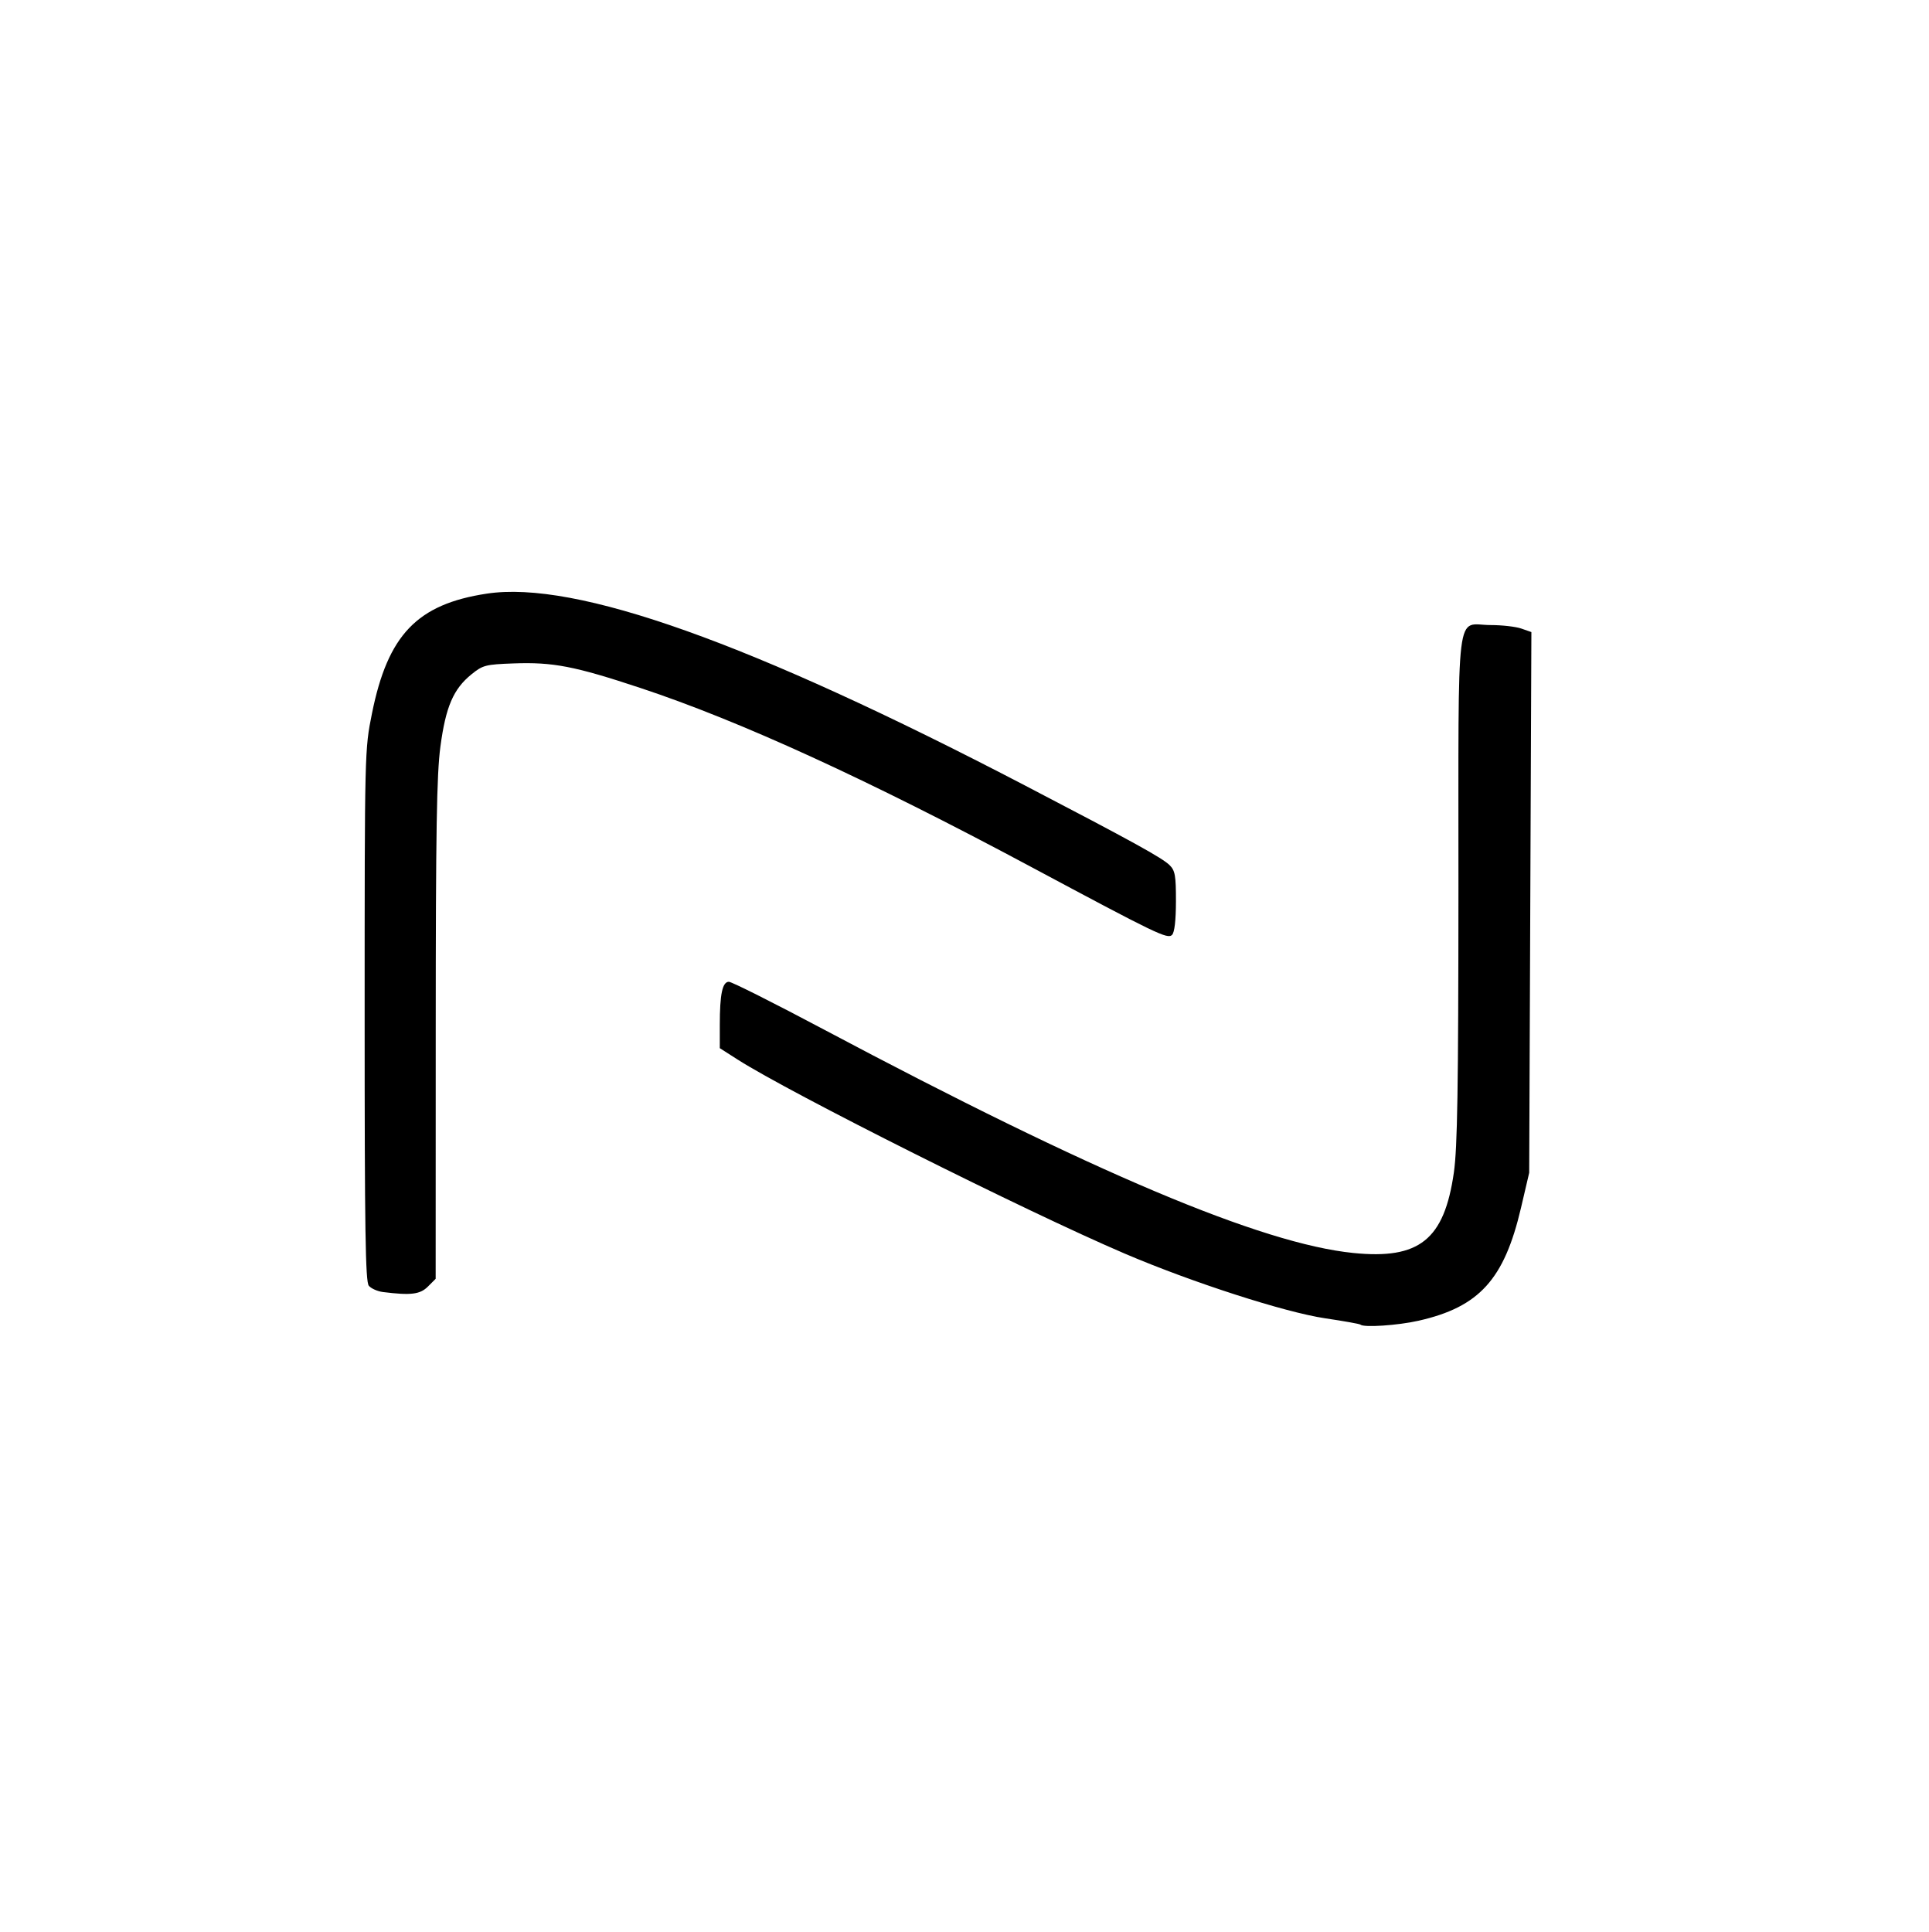
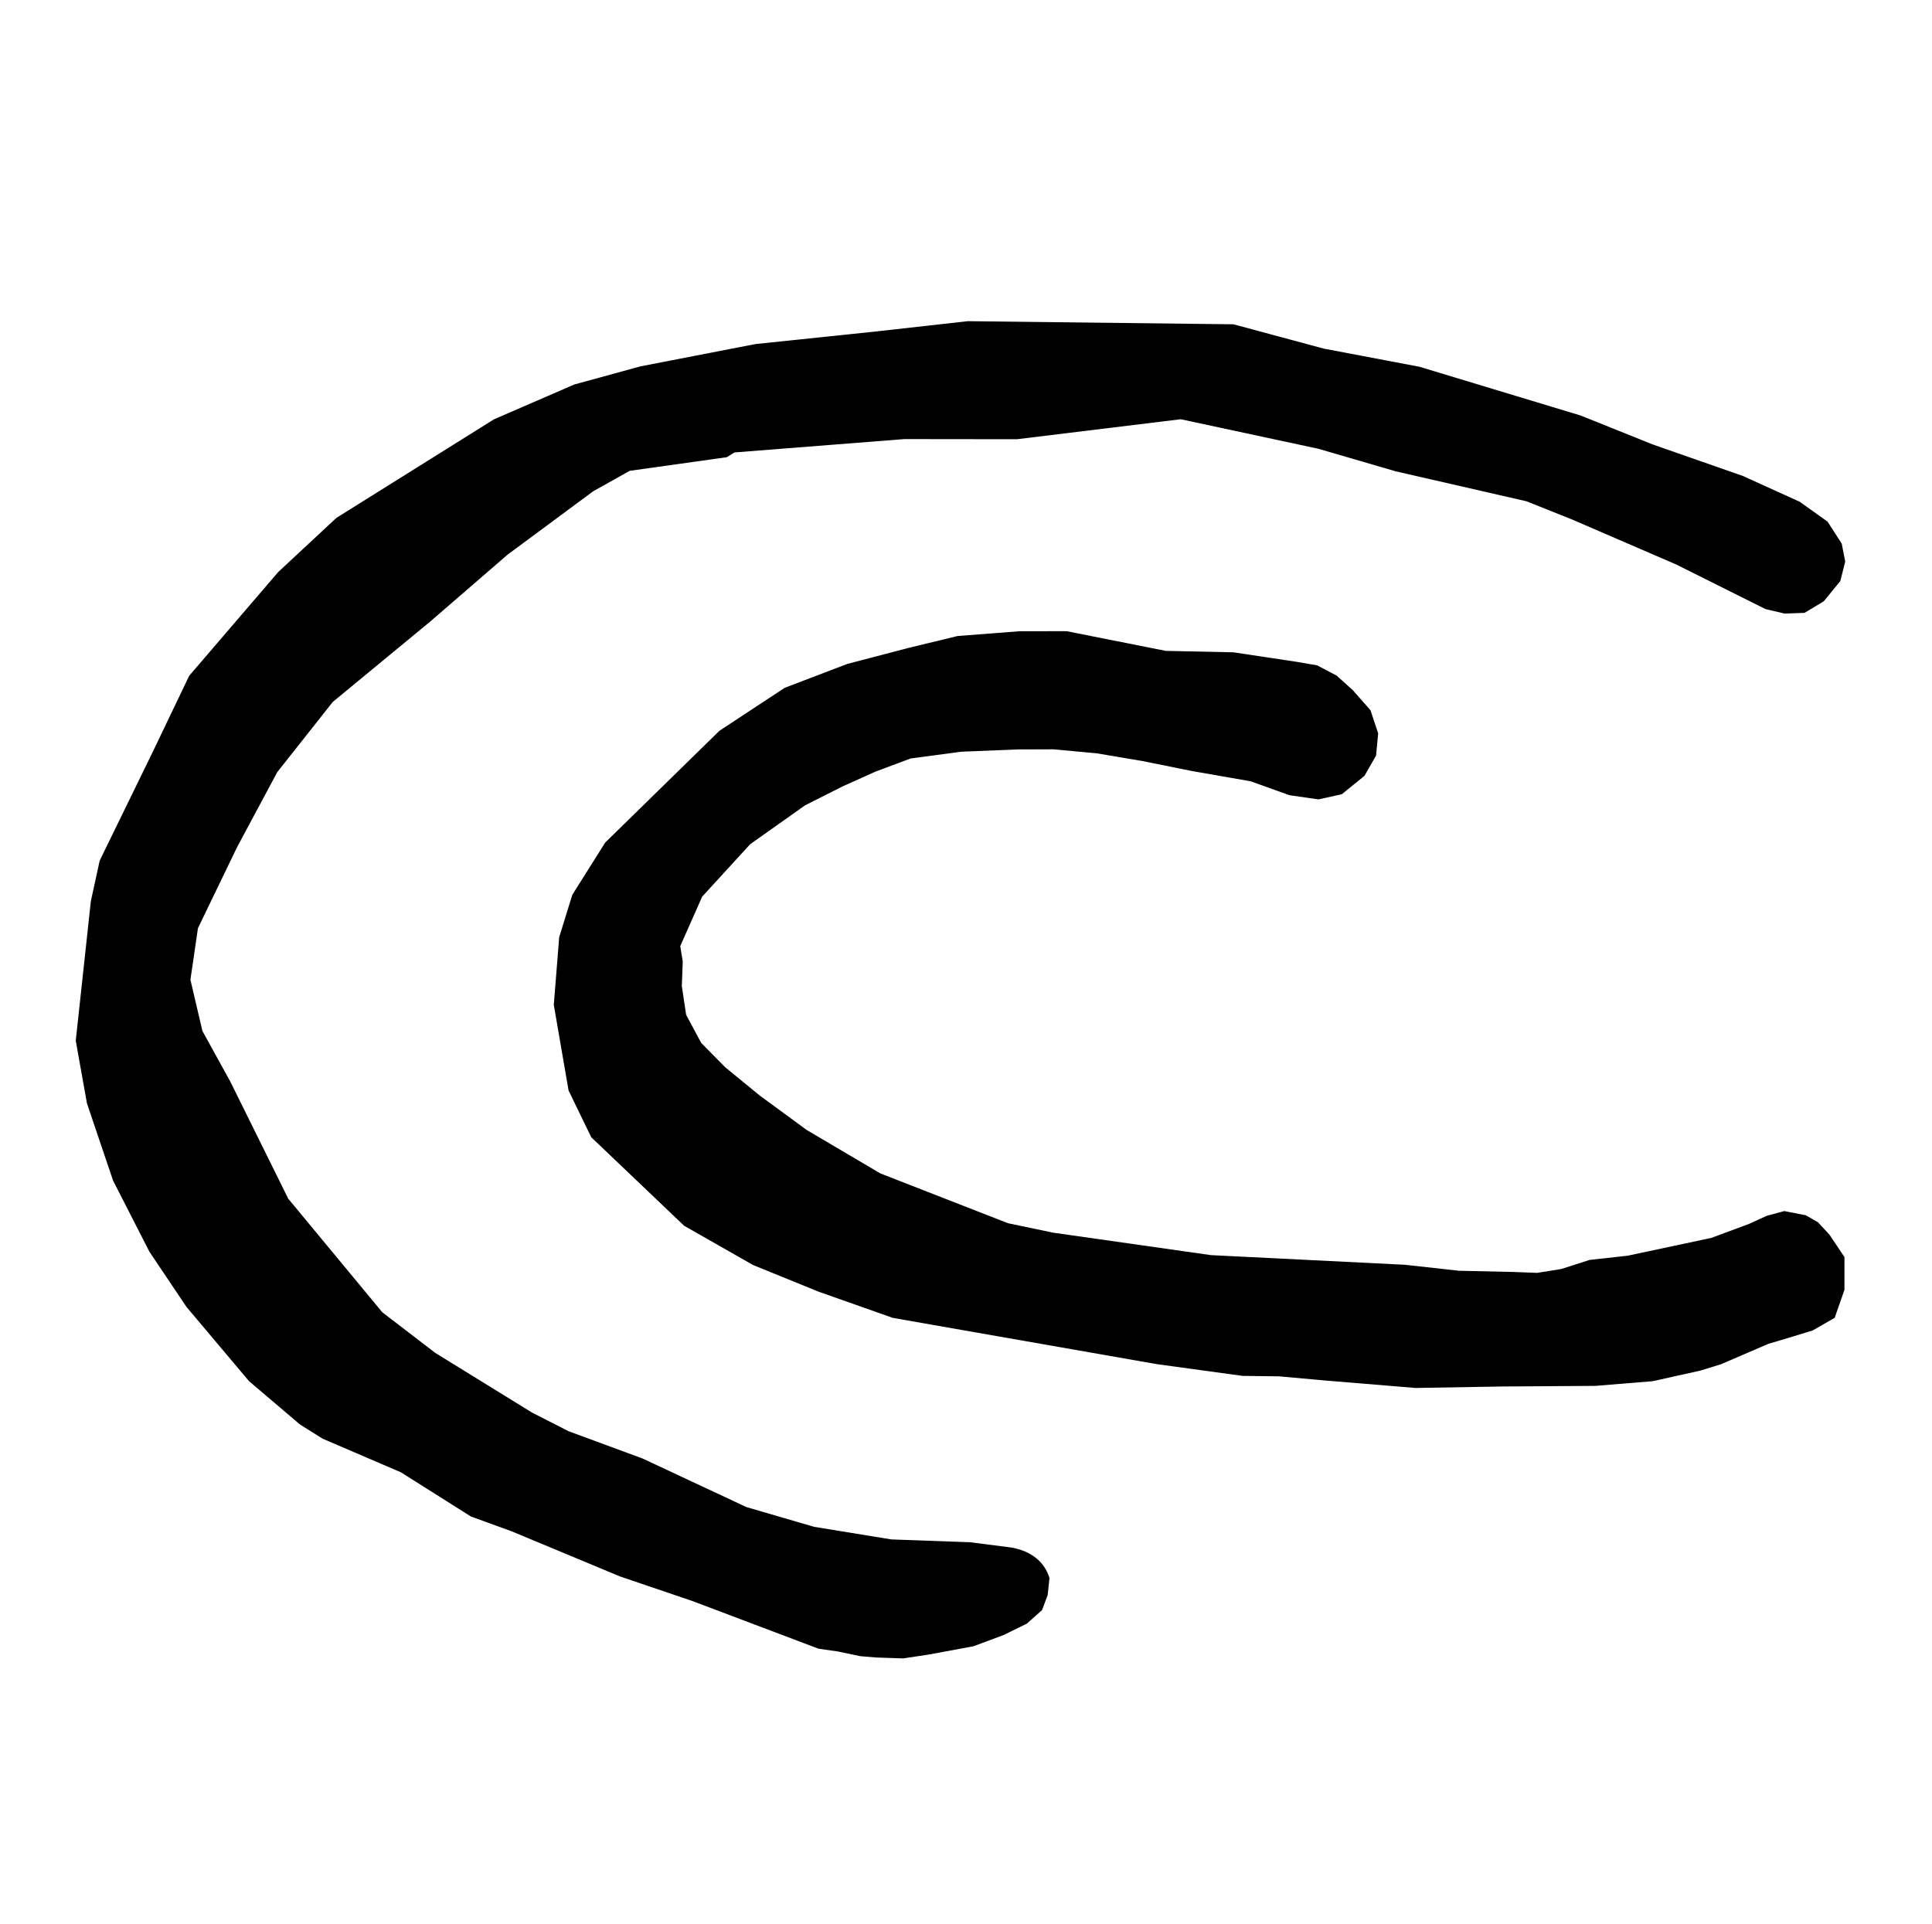
- <svg xmlns="http://www.w3.org/2000/svg" version="1.1" id="svg1" width="814.667" height="816" viewBox="0 0 814.667 816">
-   <defs id="defs1" />
-   <g id="g1">
-     <path style="fill:#000000" d="m 574.556,559.461 c -0.306,-0.297 -6.991,-1.492 -14.857,-2.656 -17.044,-2.522 -56.314,-15.2 -84.719,-27.35 C 433.204,511.585 333.699,461.698 311.478,447.483 l -7.478,-4.783 v -9.85 c 0,-12.966 1.101,-18.183 3.839,-18.183 1.195,0 19.27,9.083 40.167,20.185 113.732,60.42 184.811,90.422 223.533,94.354 27.901,2.833 38.429,-5.589 42.488,-33.989 1.501,-10.501 1.898,-35.157 1.931,-120.01 C 616.006,252.316 614.576,264 629.573,264 c 4.783,0 10.608,0.666 12.944,1.481 l 4.248,1.481 -0.462,114.186 -0.462,114.186 -3.458,14.789 c -7.08,30.283 -17.636,41.911 -43.313,47.71 -8.768,1.98 -23.167,2.937 -24.515,1.628 z m -412.79,-13.751 c -2.329,-0.292 -5.029,-1.488 -6,-2.659 -1.435,-1.73 -1.765,-23.146 -1.761,-114.256 0.005,-111.914 0.011,-112.157 3.093,-127.461 6.691,-33.222 19.074,-46.145 48.492,-50.605 37.536,-5.69 111.3,20.594 227.076,80.911 45.857,23.891 58.228,30.708 61.333,33.795 2.294,2.281 2.664,4.411 2.649,15.225 -0.011,8.1 -0.596,13.153 -1.645,14.201 -1.895,1.895 -6.341,-0.251 -59.671,-28.793 -68.818,-36.831 -122.837,-61.573 -164.797,-75.478 -27.911,-9.25 -36.981,-11.004 -53.71,-10.388 -11.765,0.433 -12.918,0.733 -17.7,4.606 -7.657,6.201 -10.887,13.72 -13.128,30.56 -1.565,11.758 -1.952,35.262 -1.973,119.691 l -0.026,105.061 -3.273,3.273 c -3.316,3.316 -7.195,3.789 -18.961,2.316 z" id="path1" />
-   </g>
+ <svg xmlns="http://www.w3.org/2000/svg" width="982.67" height="978.67" version="1.1" viewBox="0 0 982.67 978.67" id="svg44">
+   <defs id="defs48" />
+   <path d="m 426.338,840.133 -9.978,-1.431 -64.218,-24.268 -36.695,-12.463 -55.044,-22.924 -20.882,-7.599 -35.612,-22.487 -39.823,-17.108 -11.477,-7.188 -25.955,-22.08 -31.797,-37.752 -9.43,-14.046 -9.43,-14.046 -18.49,-36.178 -13.283,-39.296 -2.847,-15.931 -2.847,-15.931 3.84,-35.493 3.84,-35.493 4.504,-20.642 26.856,-55.044 18.677,-38.99 45.263,-52.751 29.555,-27.522 80.163,-50.149 40.85,-17.719 33.604,-9.219 58.57,-11.36 61.925,-6.474 46.051,-5.164 135.135,1.581 45.871,12.36 48.75,9.247 81.98,24.799 36.696,14.737 45.786,16.009 28.848,13.08 14.244,10.143 7.219,11.207 1.771,9.118 -1.245,4.957 -1.245,4.957 -8.423,10.3 -9.789,5.881 -10.111,0.366 -9.718,-2.28 -45.442,-22.697 -53.179,-22.979 -22.934,-9.163 -66.512,-15.234 -39.425,-11.497 -69.949,-15.013 -83.28,10.169 -57.337,-0.067 -86.34,6.786 -3.921,2.423 -49.414,6.937 -18.576,10.419 -43.576,32.263 -39.336,34.029 -49.519,40.851 -28.226,35.696 -20.416,38.128 -19.933,41.283 -3.827,26.203 6.099,26.074 14.167,25.702 29.495,59.632 47.852,57.777 26.946,20.667 49.146,30.319 18.67,9.525 37.569,13.852 52.868,24.725 34.403,10.04 39.37,6.411 40.017,1.437 21.06,2.692 c 14.919,2.734 18.275,12.376 19.269,15.458 l -0.892,8.636 -2.879,7.71 -7.737,6.9 -11.788,5.782 -15.349,5.726 -22.965,4.259 -12.84,1.922 -13.538,-0.458 -8.188,-0.665 z m 183.83,-143.209 -21.789,-2.985 -134.237,-23.524 -37.776,-13.334 -33.358,-13.576 -35.032,-19.954 -47.243,-45.028 -11.538,-23.777 -7.516,-43.576 1.37,-17.201 1.37,-17.201 3.331,-10.778 3.331,-10.778 16.748,-26.607 58.08,-56.849 33.193,-21.852 31.791,-12.148 31.726,-8.298 24.46,-5.92 31.348,-2.418 24.082,-0.039 50.457,10.027 34.403,0.723 32.122,4.84 10.46,1.799 9.935,5.236 8.197,7.392 8.99,10.213 3.904,11.753 -1.07,11.308 -5.909,10.298 -11.516,9.358 -11.859,2.624 -14.778,-2.129 -19.711,-7.08 -30.059,-5.254 -24.873,-5.022 -23.358,-3.951 -22.095,-2.038 -18.385,0.06 -28.398,1.159 -25.829,3.449 -17.805,6.662 -16.531,7.424 -19.312,9.733 -27.954,19.806 -24.39,26.653 -11.151,25.171 1.273,7.843 -0.477,12.487 2.197,14.625 7.684,14.309 12.143,12.308 17.514,14.357 23.944,17.573 37.504,22.123 64.921,25.334 22.934,4.8 80.273,11.428 98.62,4.903 27.522,3.046 27.522,0.614 12.272,0.464 12.272,-1.968 14.447,-4.626 19.329,-2.141 42.596,-9.067 19.078,-7.092 9.098,-4.148 8.859,-2.389 10.993,2.137 6.236,3.614 5.811,6.307 7.584,11.342 v 16.643 l -2.485,7.129 -2.485,7.129 -11.216,6.435 -9.87,3.015 -12.758,3.824 -23.908,10.308 -10.495,3.244 -24.343,5.414 -29.215,2.379 -47.312,0.307 -44.028,0.754 -45.676,-3.764 -23.777,-2.149 -18.612,-0.236 z" stroke-width="2.293" id="path42" />
</svg>
